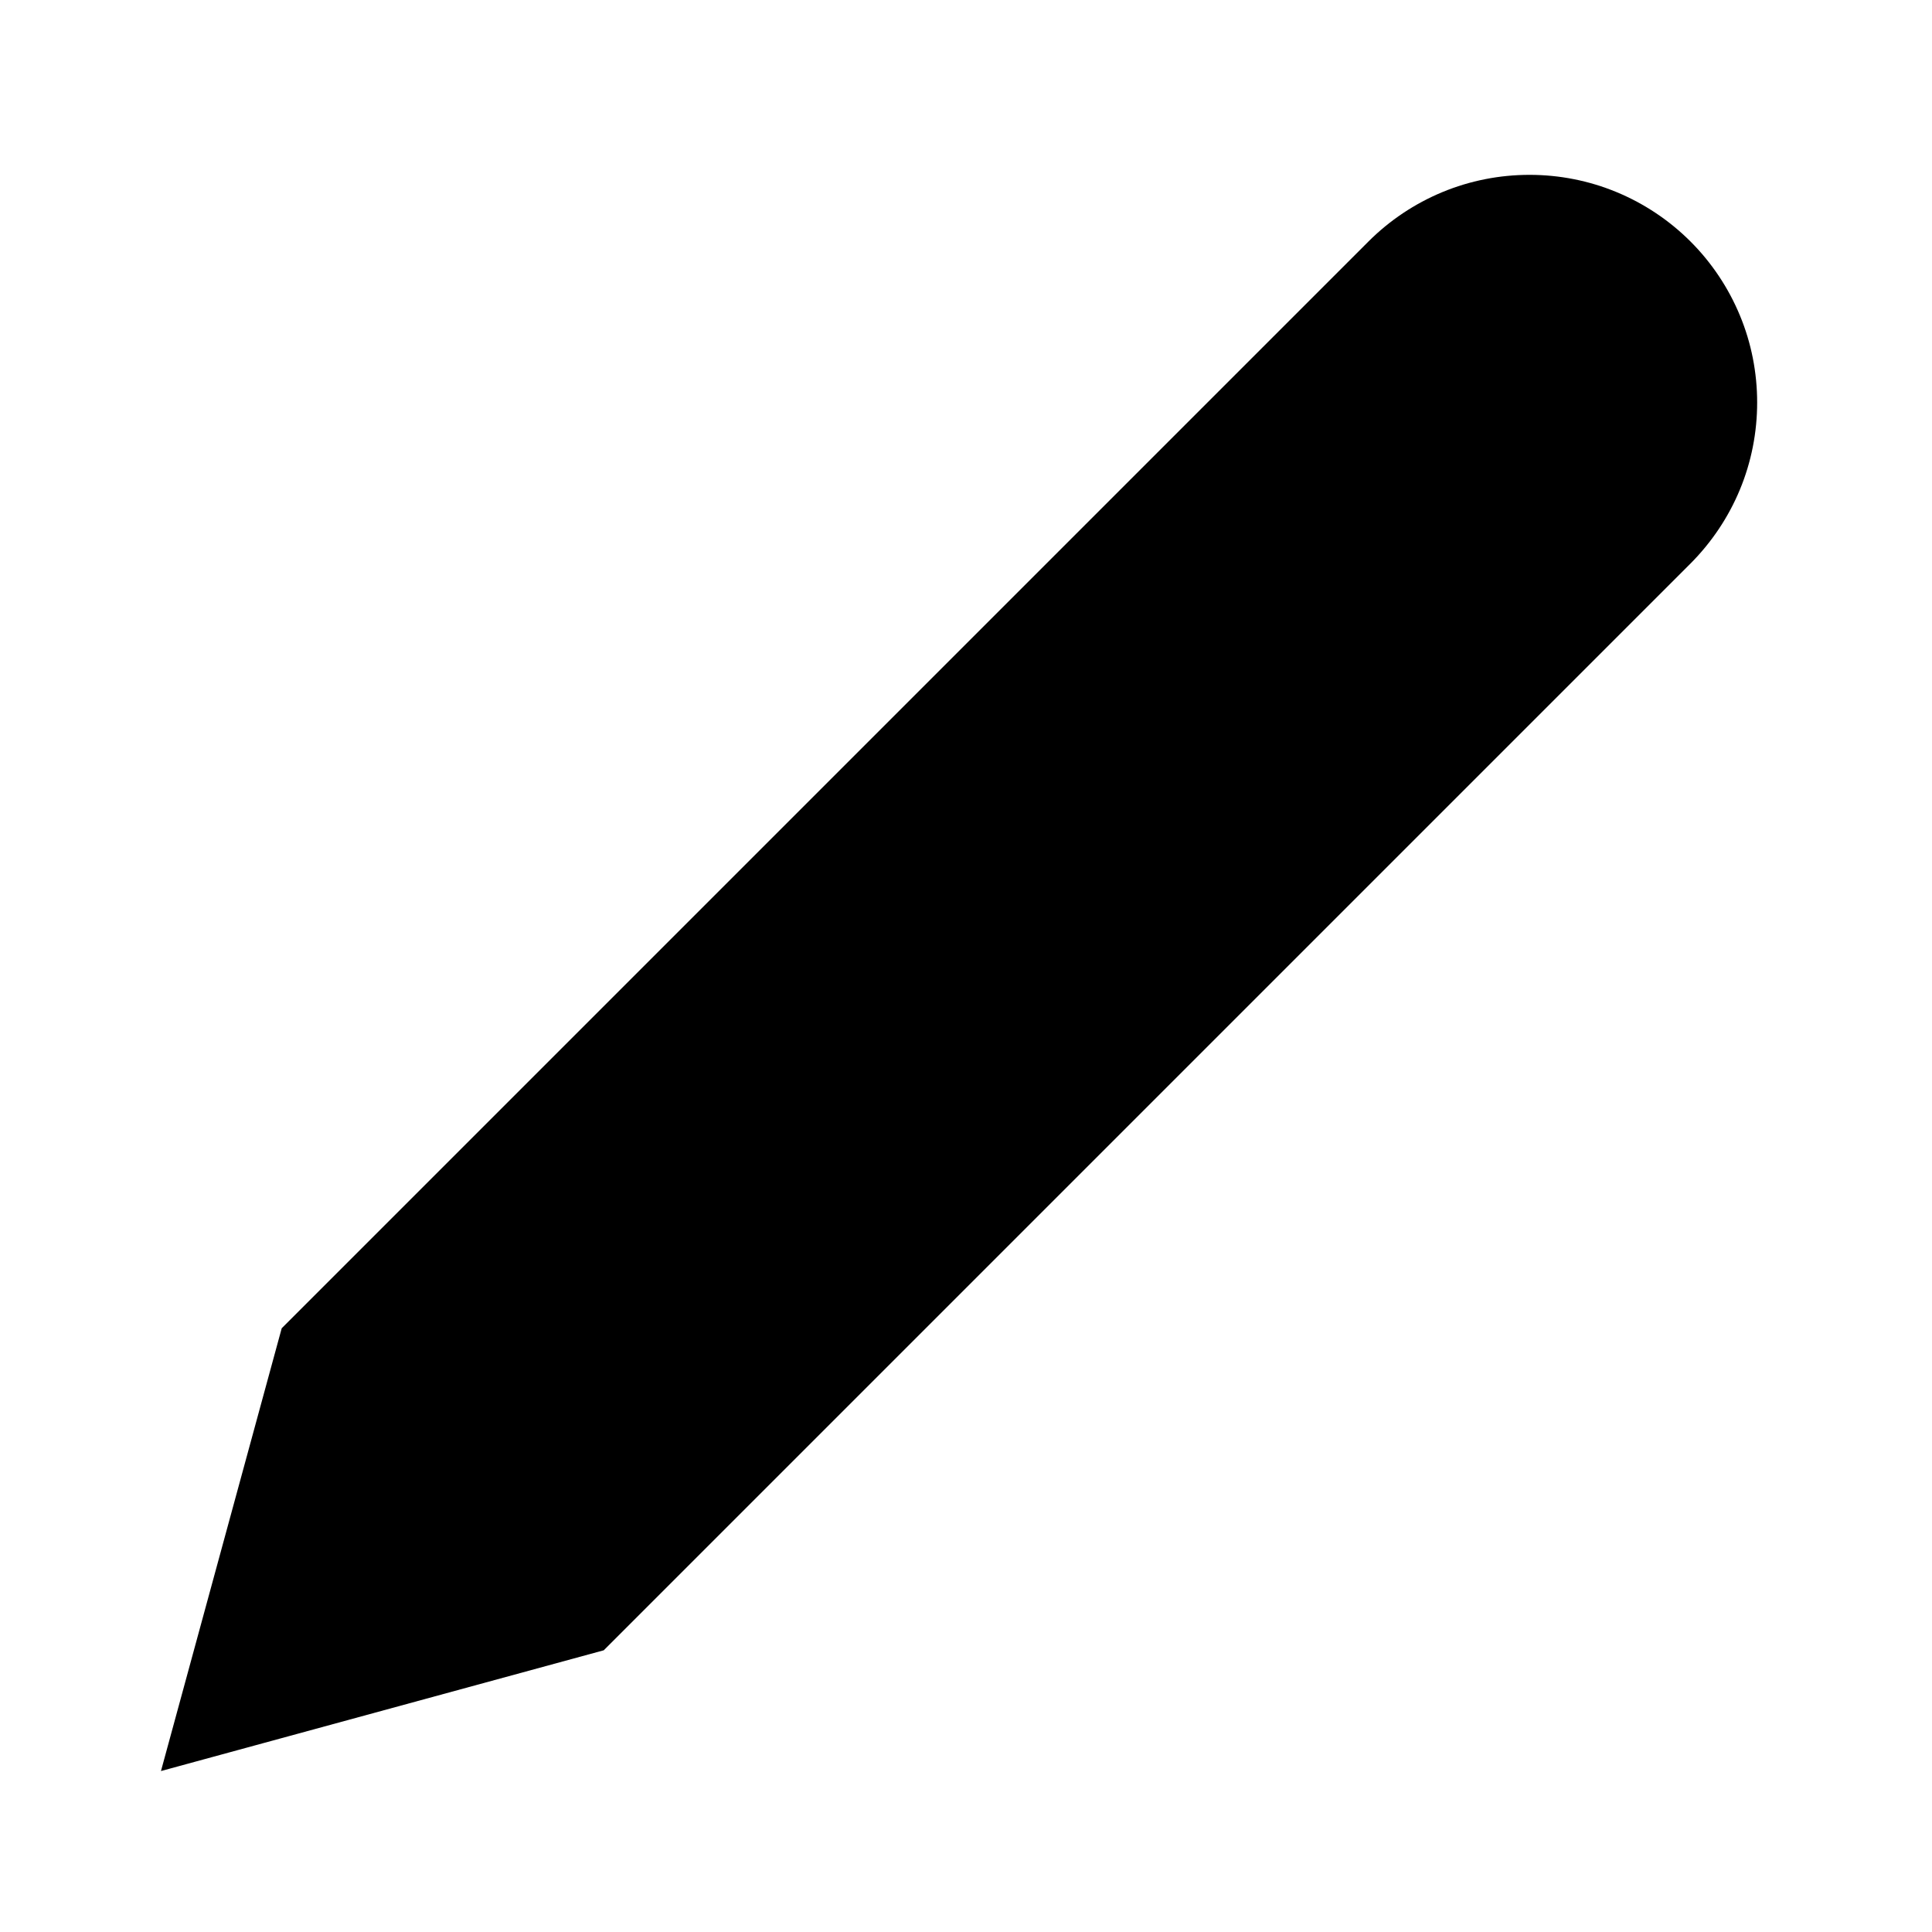
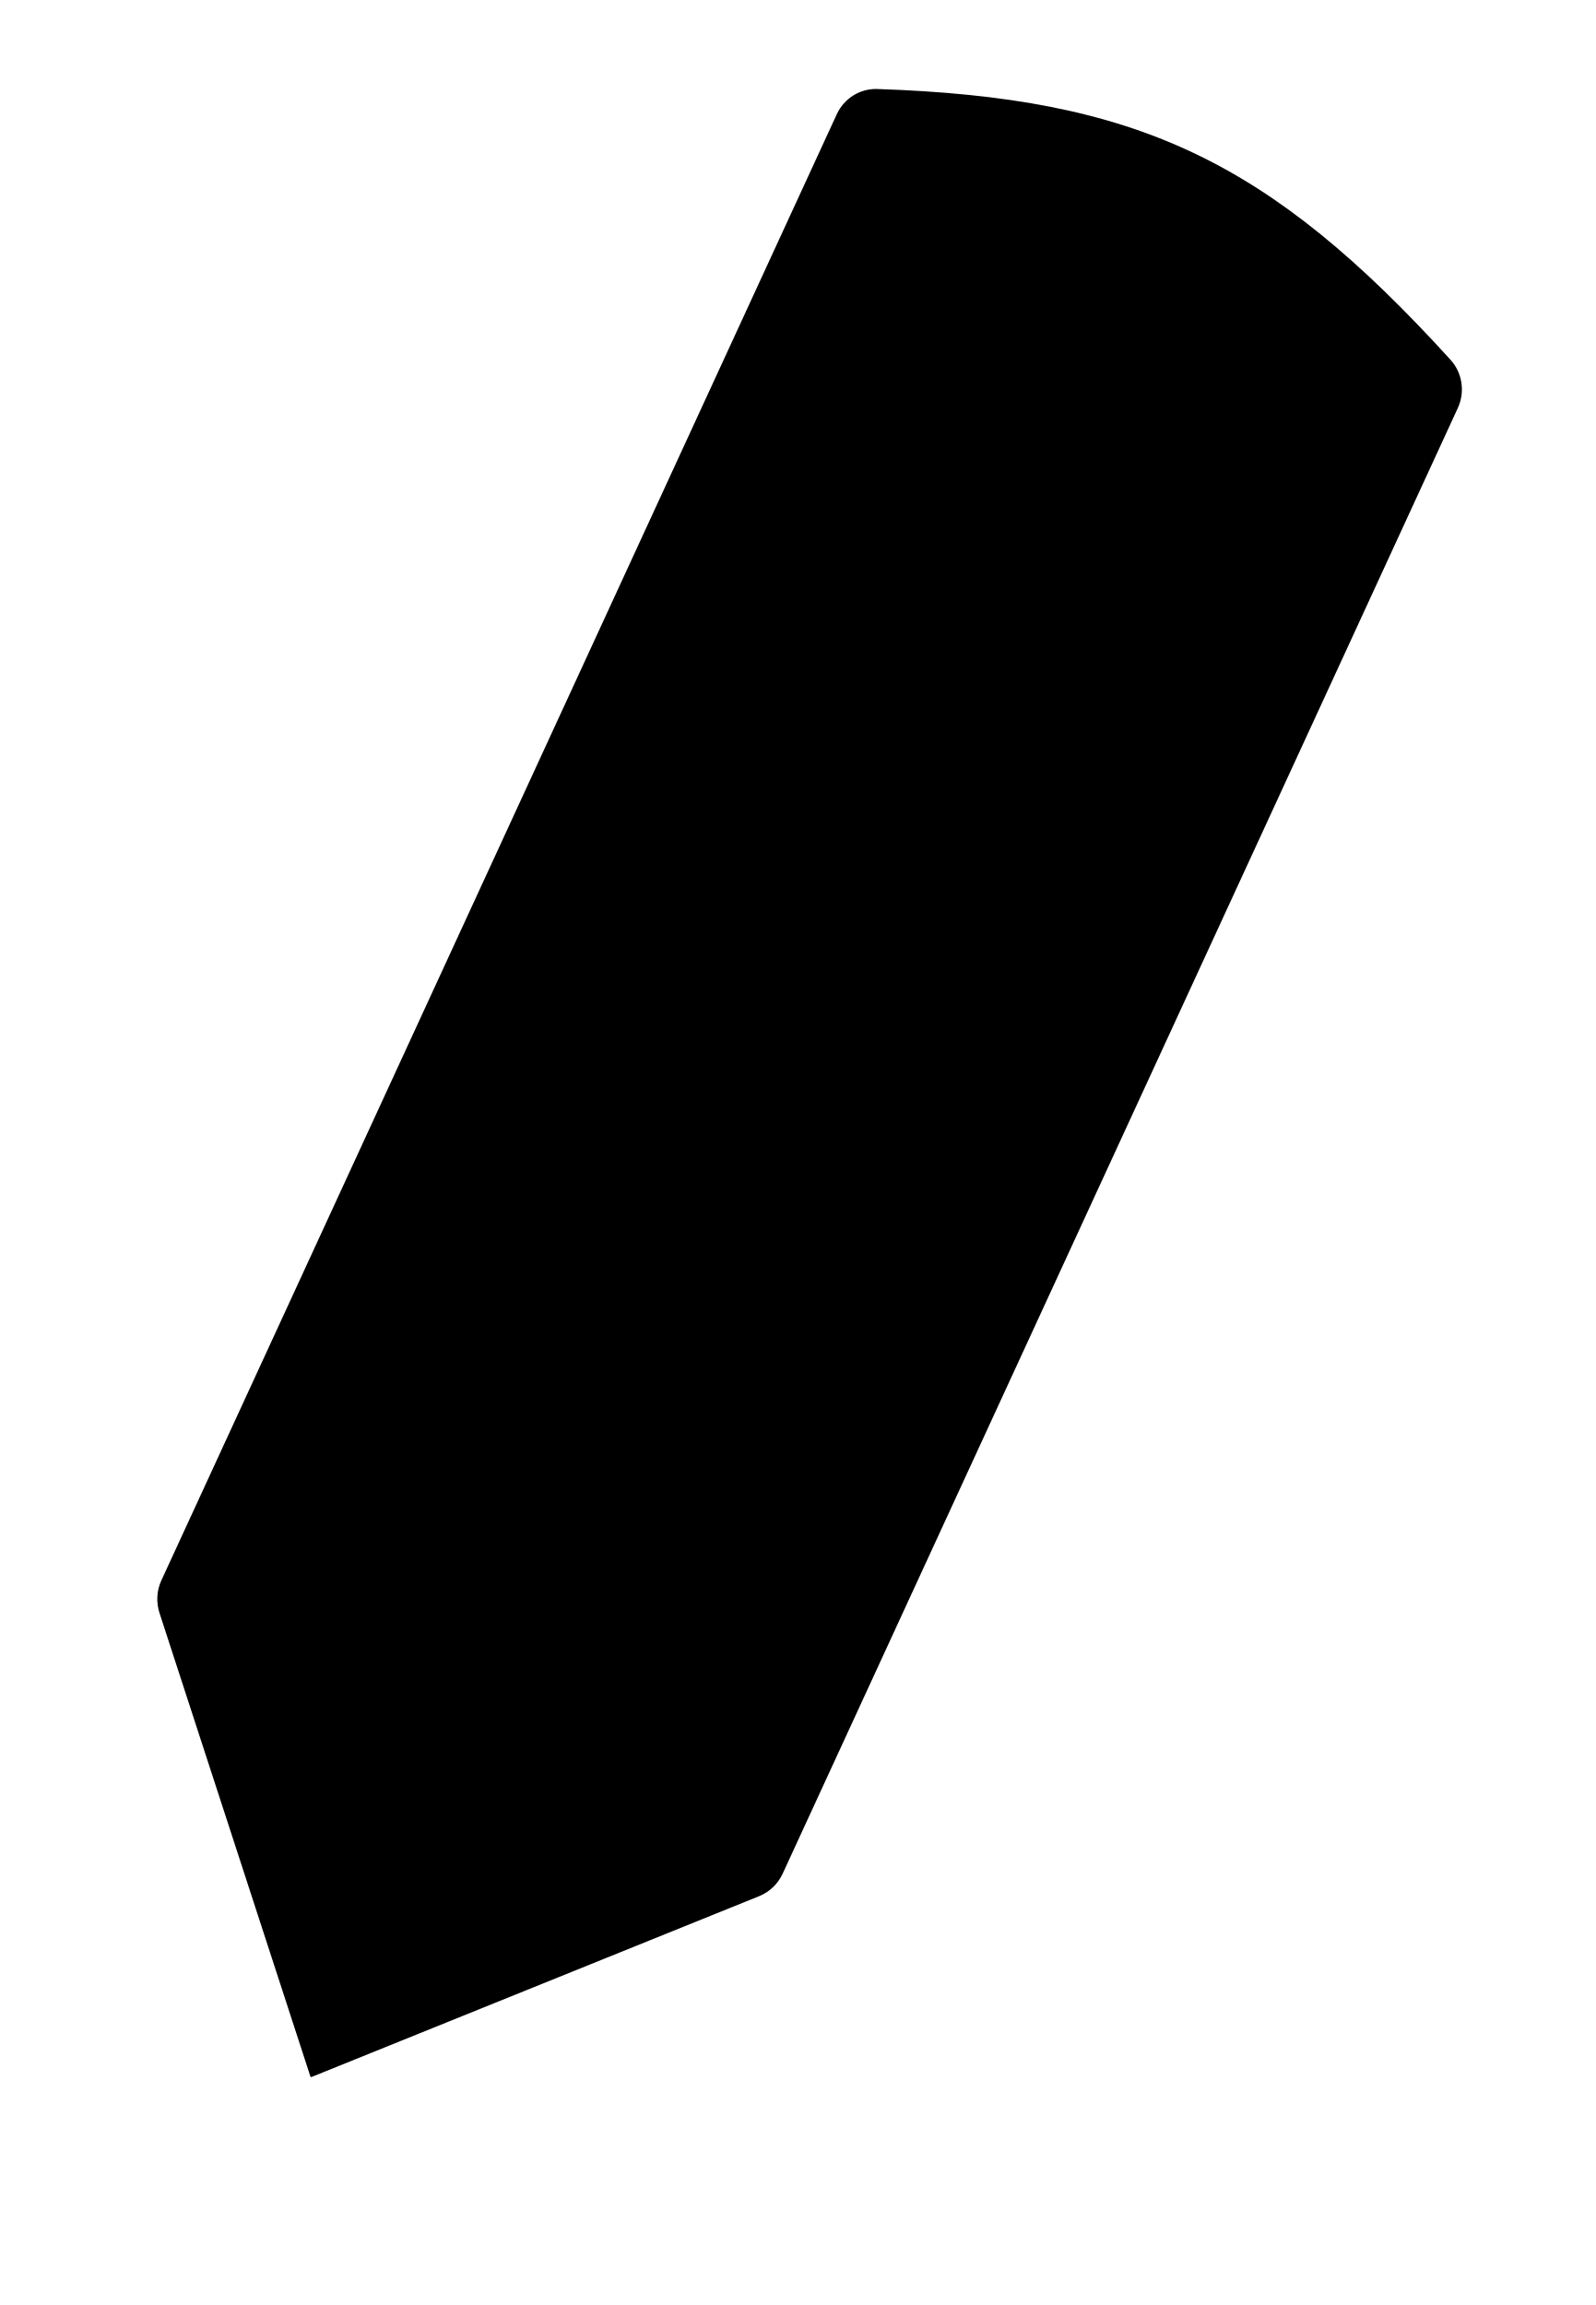
- <svg xmlns="http://www.w3.org/2000/svg" viewBox="0 0 16 16" stroke-linecap="round" stroke-linejoin="round">
-   <path d="m11.333 2c.175-.175.383-.314.612-.409s.474-.143.722-.143c.247 0 .492.048.721.143s.437.234.612.409.314.383.409.612c.095.228.143.474.143.721 0 .248-.048.493-.143.722s-.234.436-.409.612l-9 9-3.667 1 1-3.667z" />
+ <svg xmlns="http://www.w3.org/2000/svg" viewBox="0 0 18 26" stroke-linecap="round" stroke-linejoin="round">
+   <path d="M16.361 4.058C14.309 1.802 12.82 1.102 9.896 1.004C9.7 0.997 9.52 1.111 9.438 1.29L1.82 17.827C1.767 17.942 1.76 18.073 1.799 18.194L3.501 23.422C3.503 23.428 3.509 23.431 3.514 23.428L8.564 21.388C8.681 21.34 8.775 21.25 8.828 21.135L16.444 4.602C16.527 4.421 16.496 4.206 16.361 4.058Z" />
</svg>
